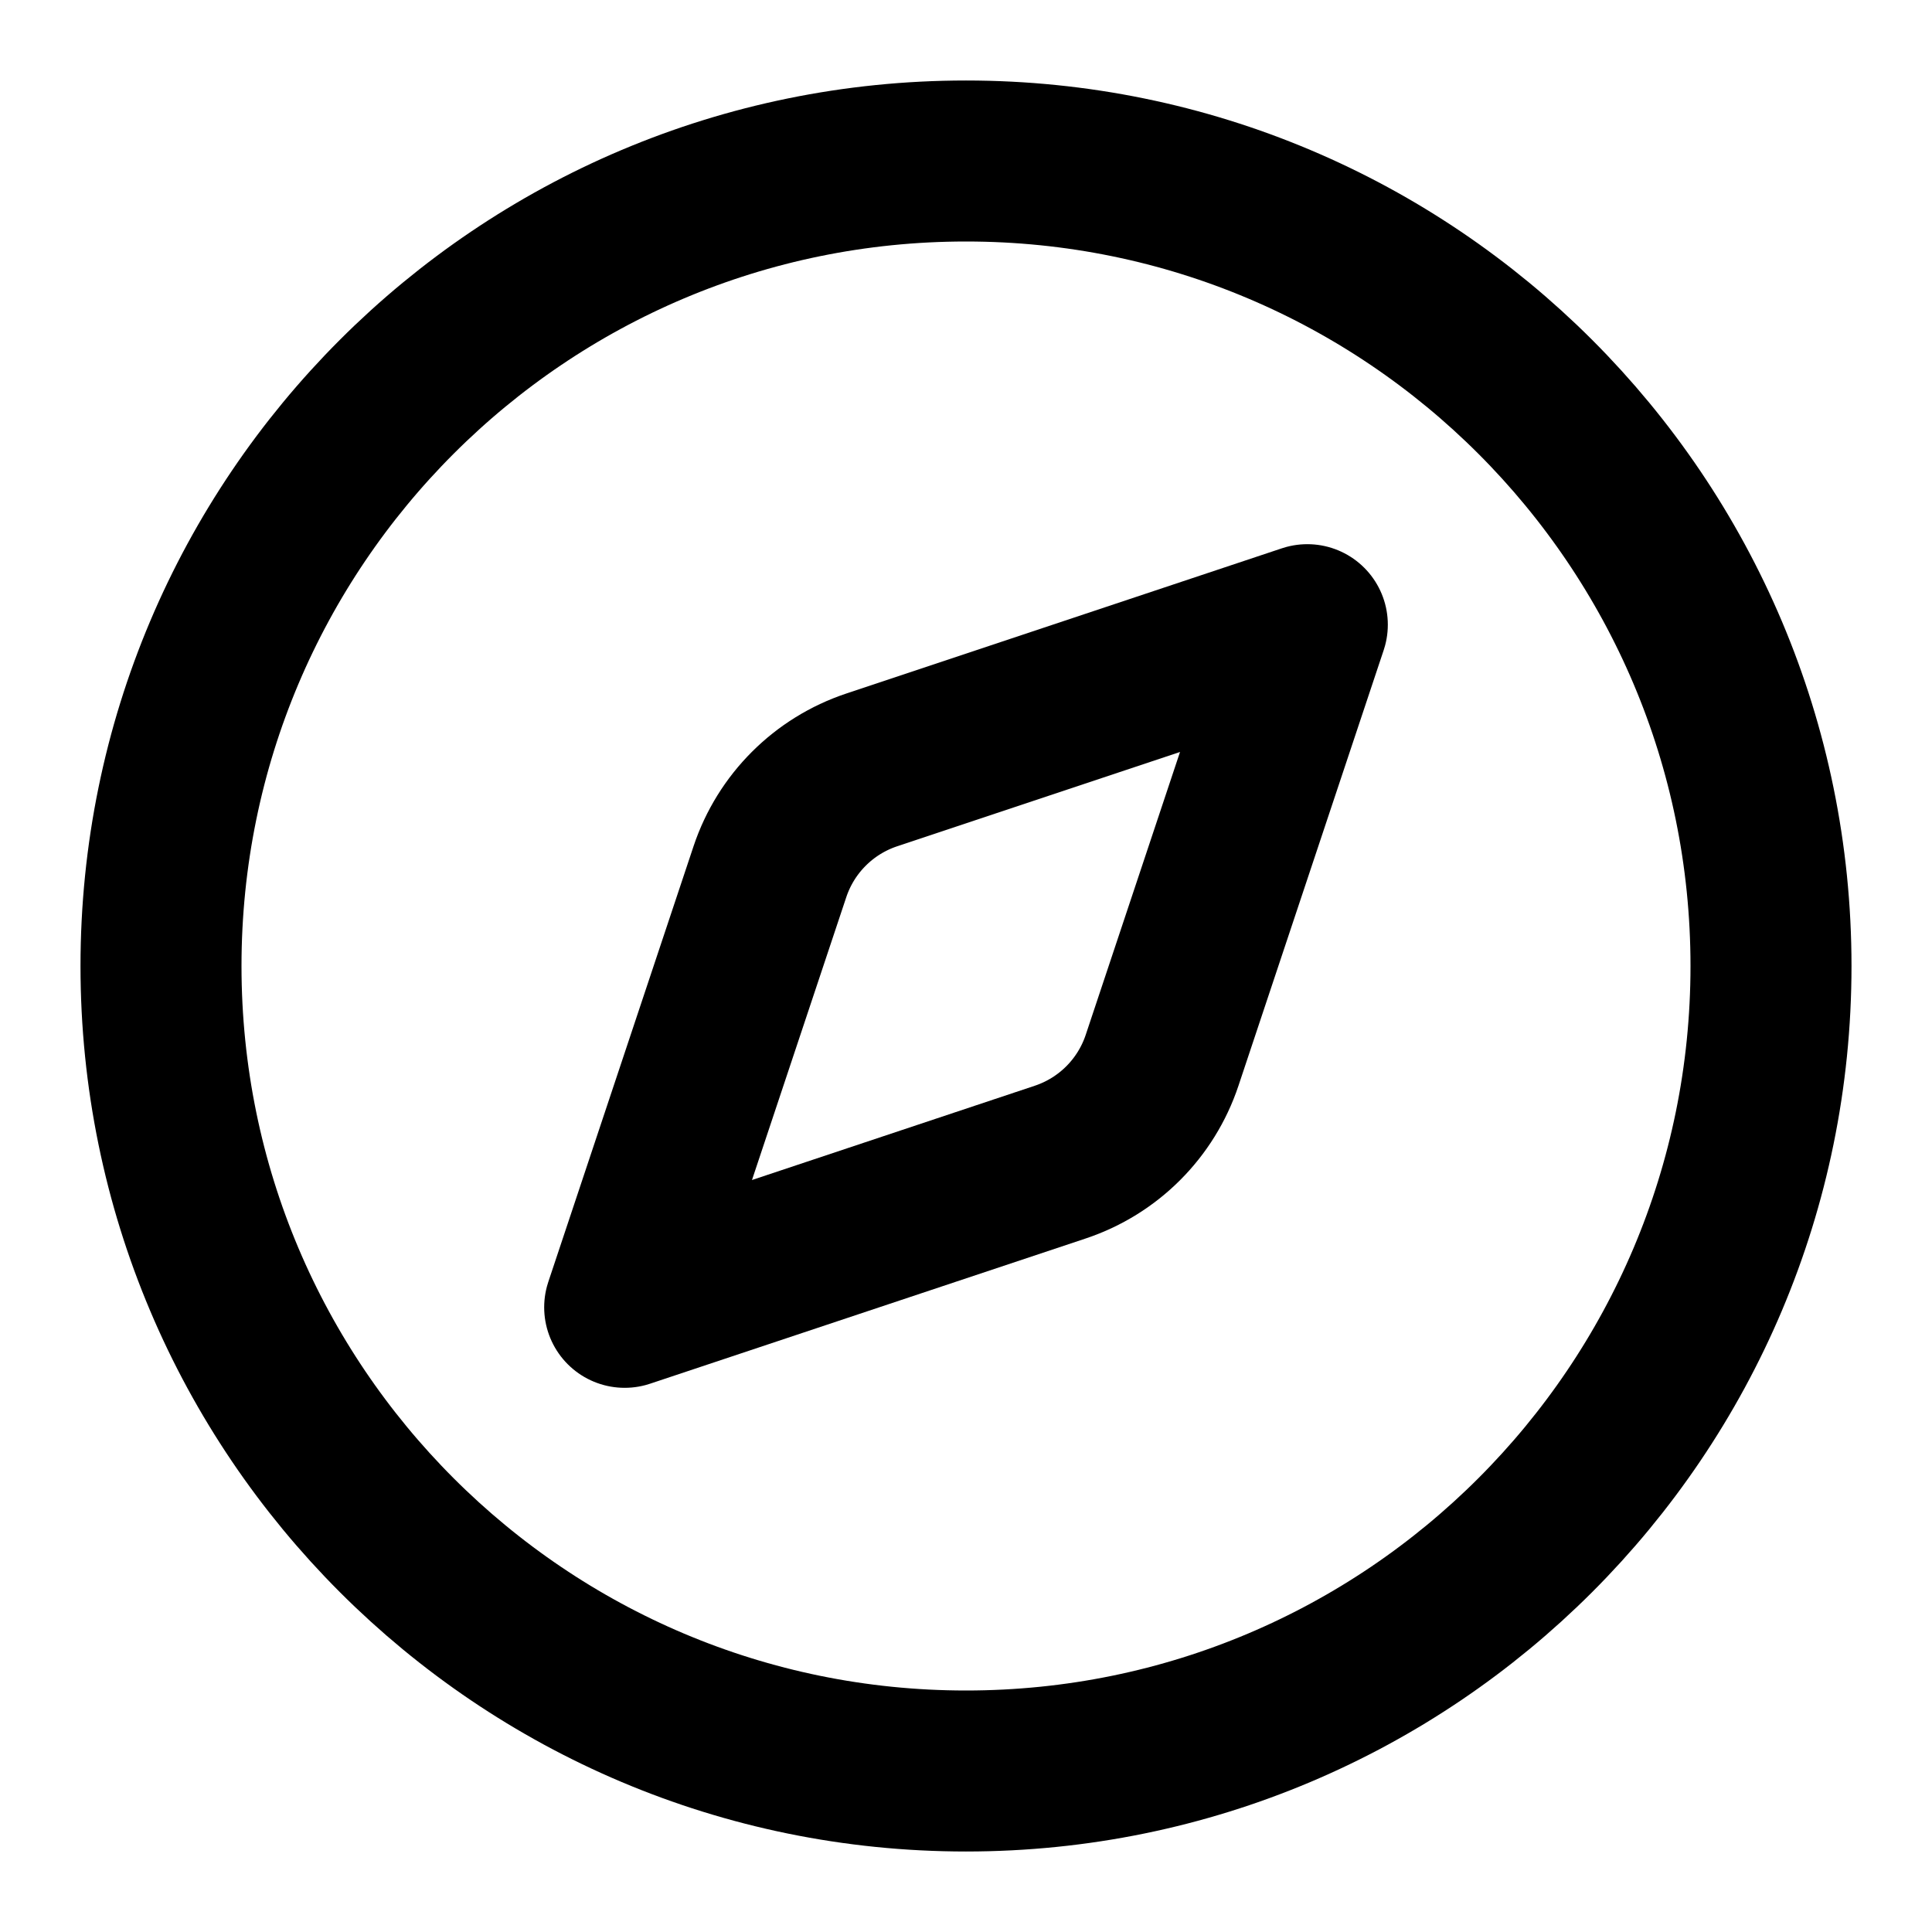
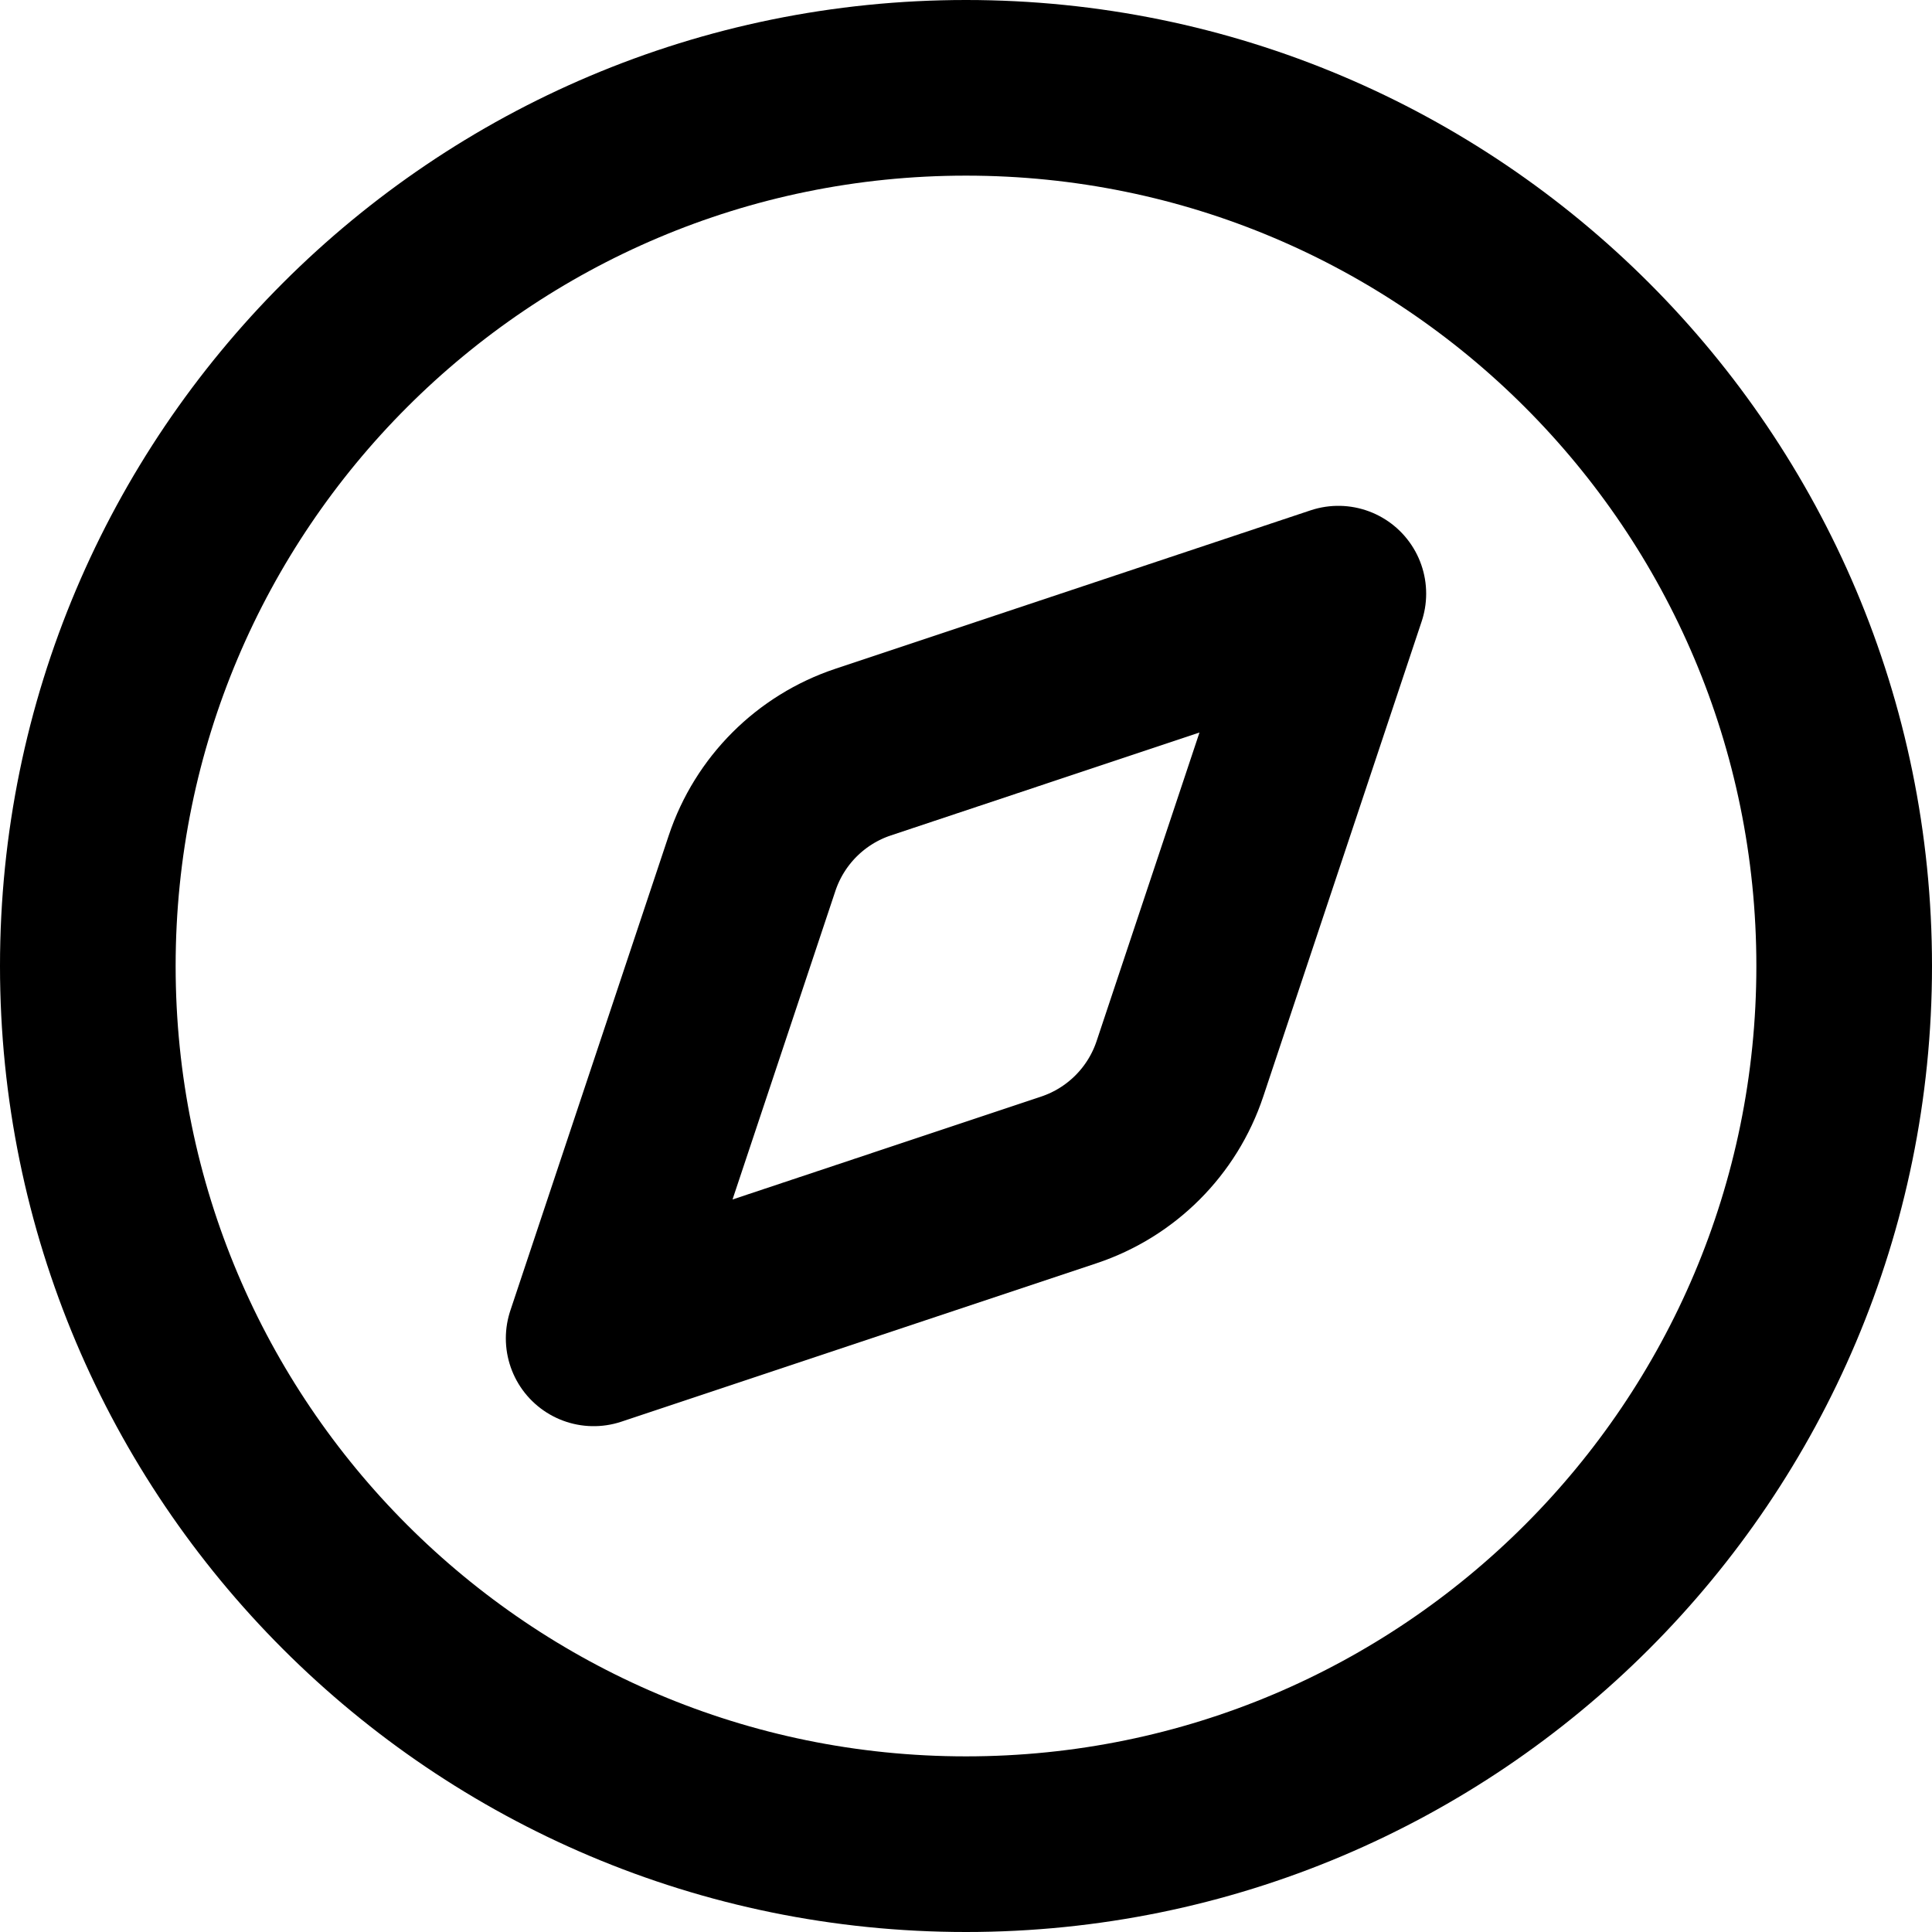
- <svg xmlns="http://www.w3.org/2000/svg" class="lucide lucide-compass" width="24" height="24" viewBox="0 0 24 24" fill="none" stroke="currentColor" stroke-width="2" stroke-linecap="round" stroke-linejoin="round">
+ <svg xmlns="http://www.w3.org/2000/svg" class="lucide lucide-compass" width="24" height="24" viewBox="1 1 22 22" fill="none" stroke="currentColor" stroke-width="2" stroke-linecap="round" stroke-linejoin="round">
  <circle cx="12" cy="12" r="10" />
  <path d="m16.24 7.76-1.804 5.411a2 2 0 0 1-1.265 1.265L7.76 16.24l1.804-5.411a2 2 0 0 1 1.265-1.265z" />
</svg>
